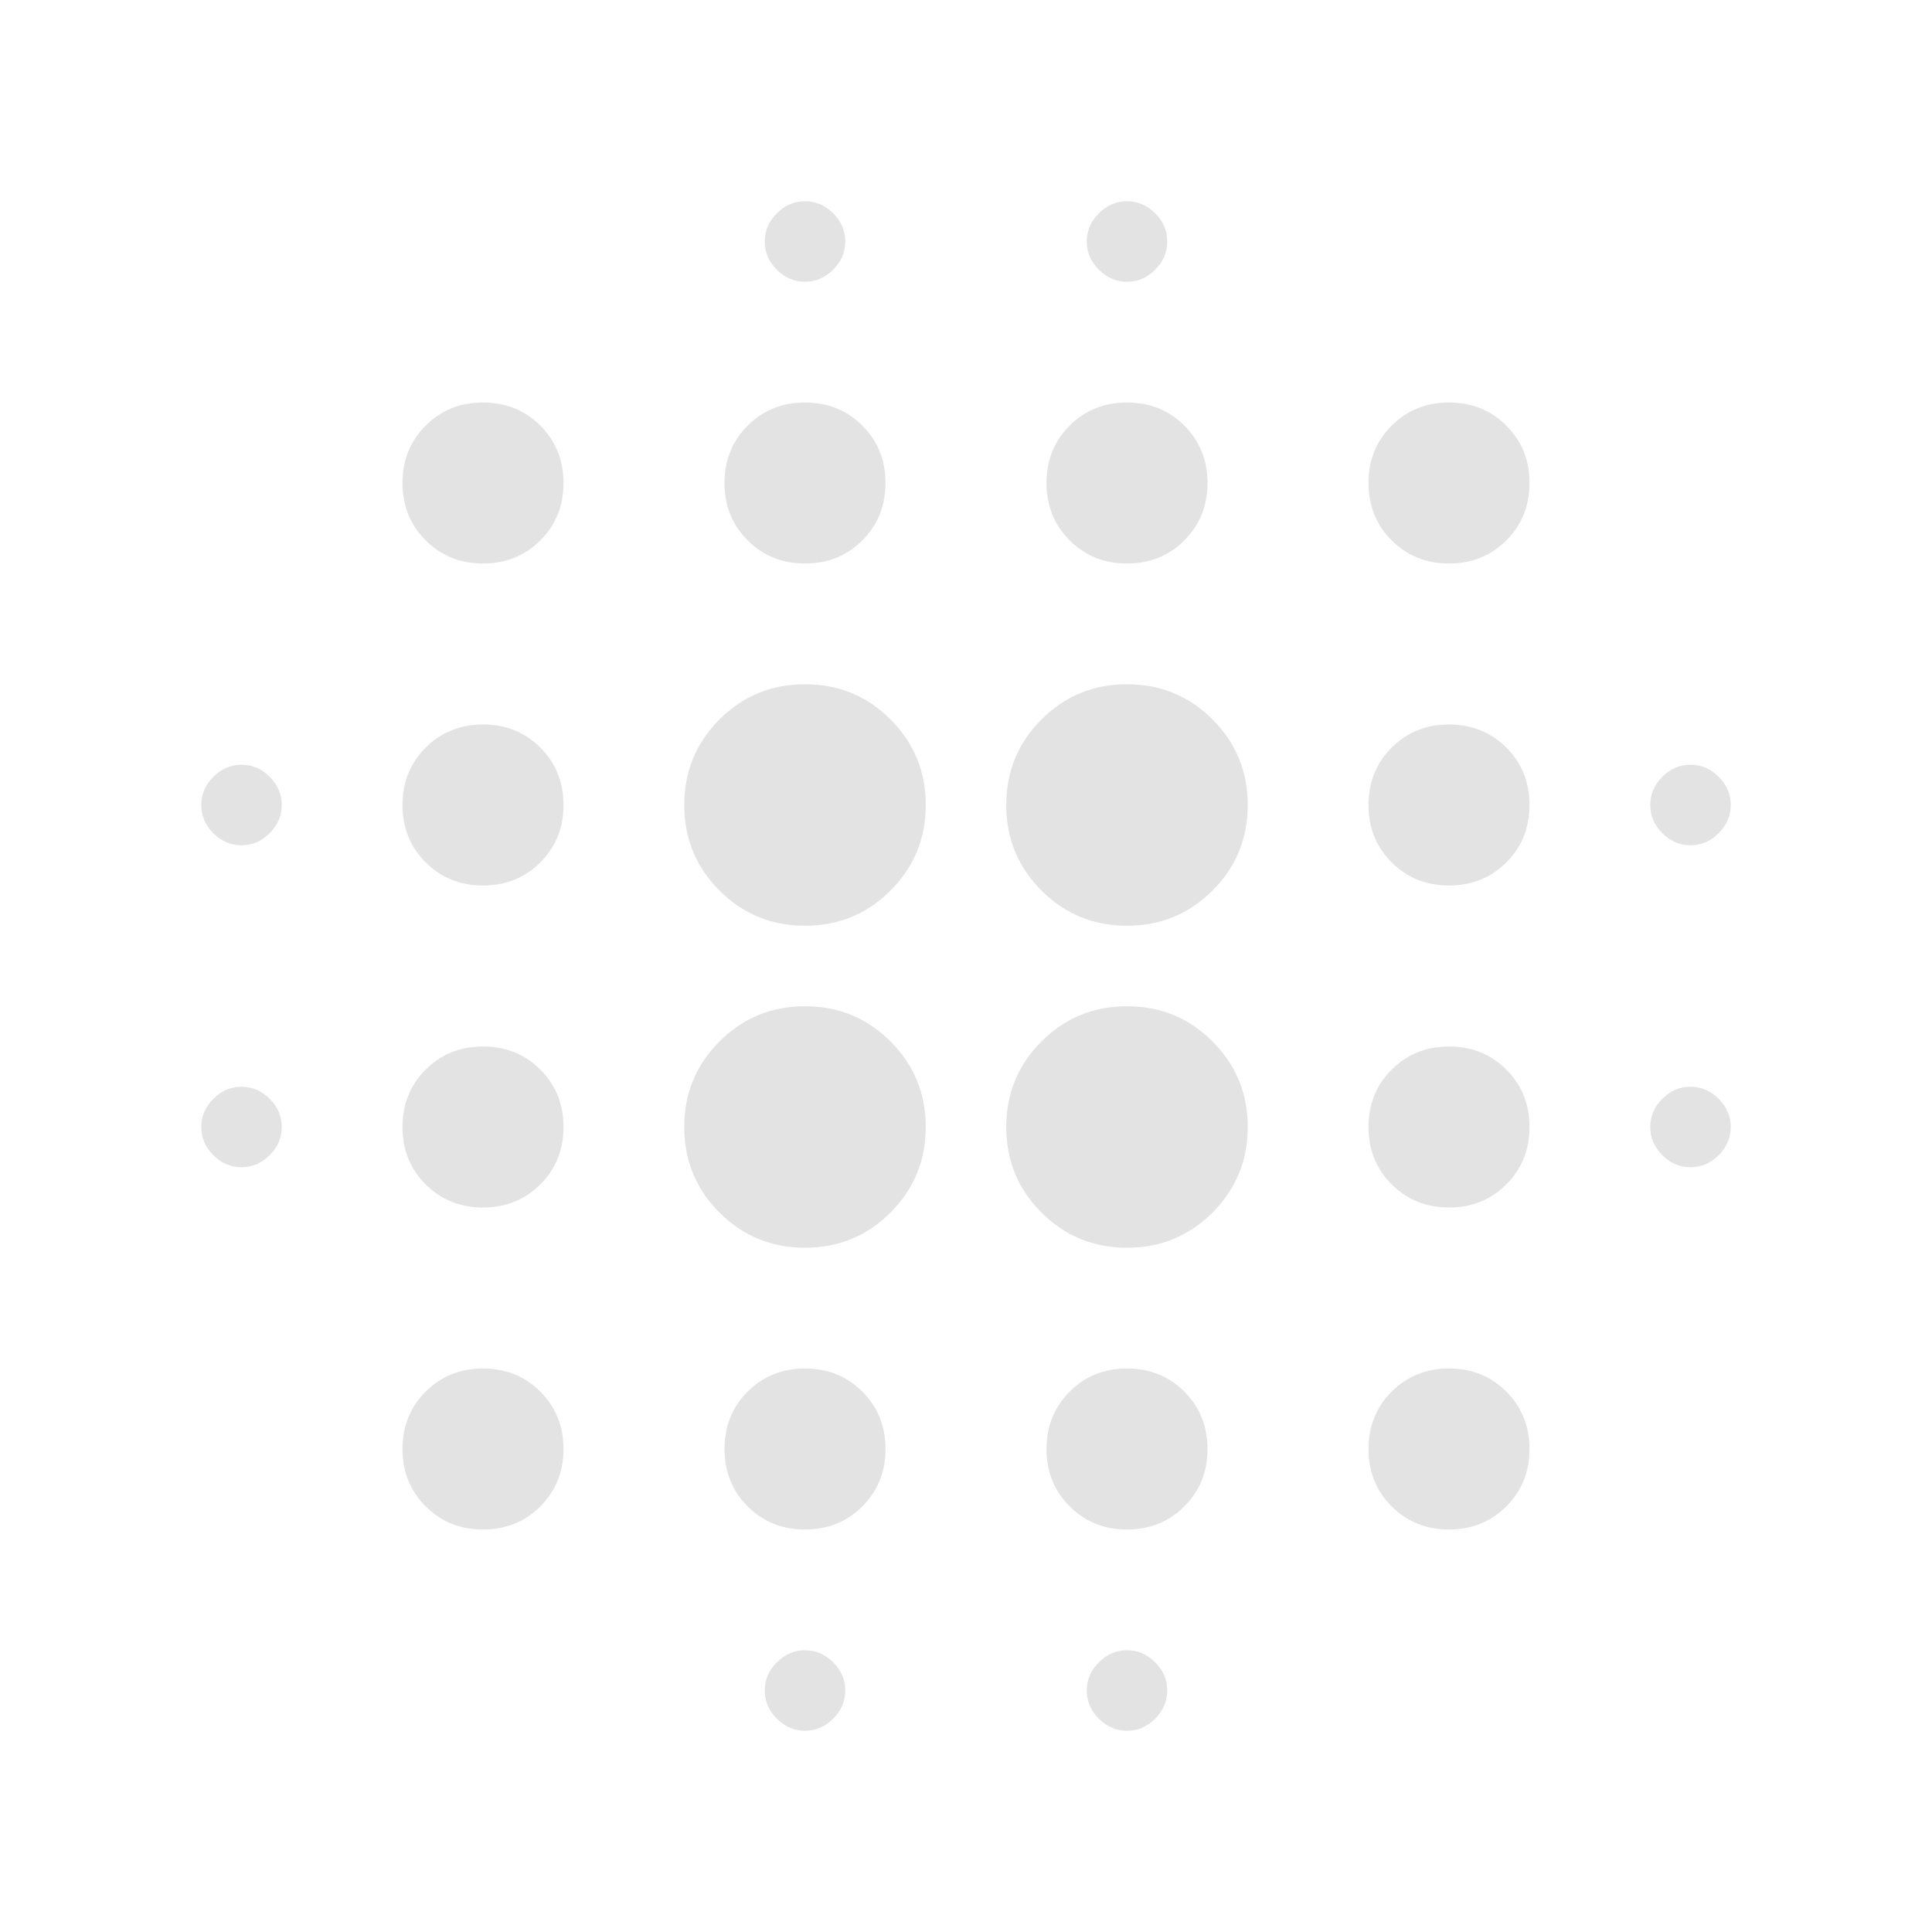
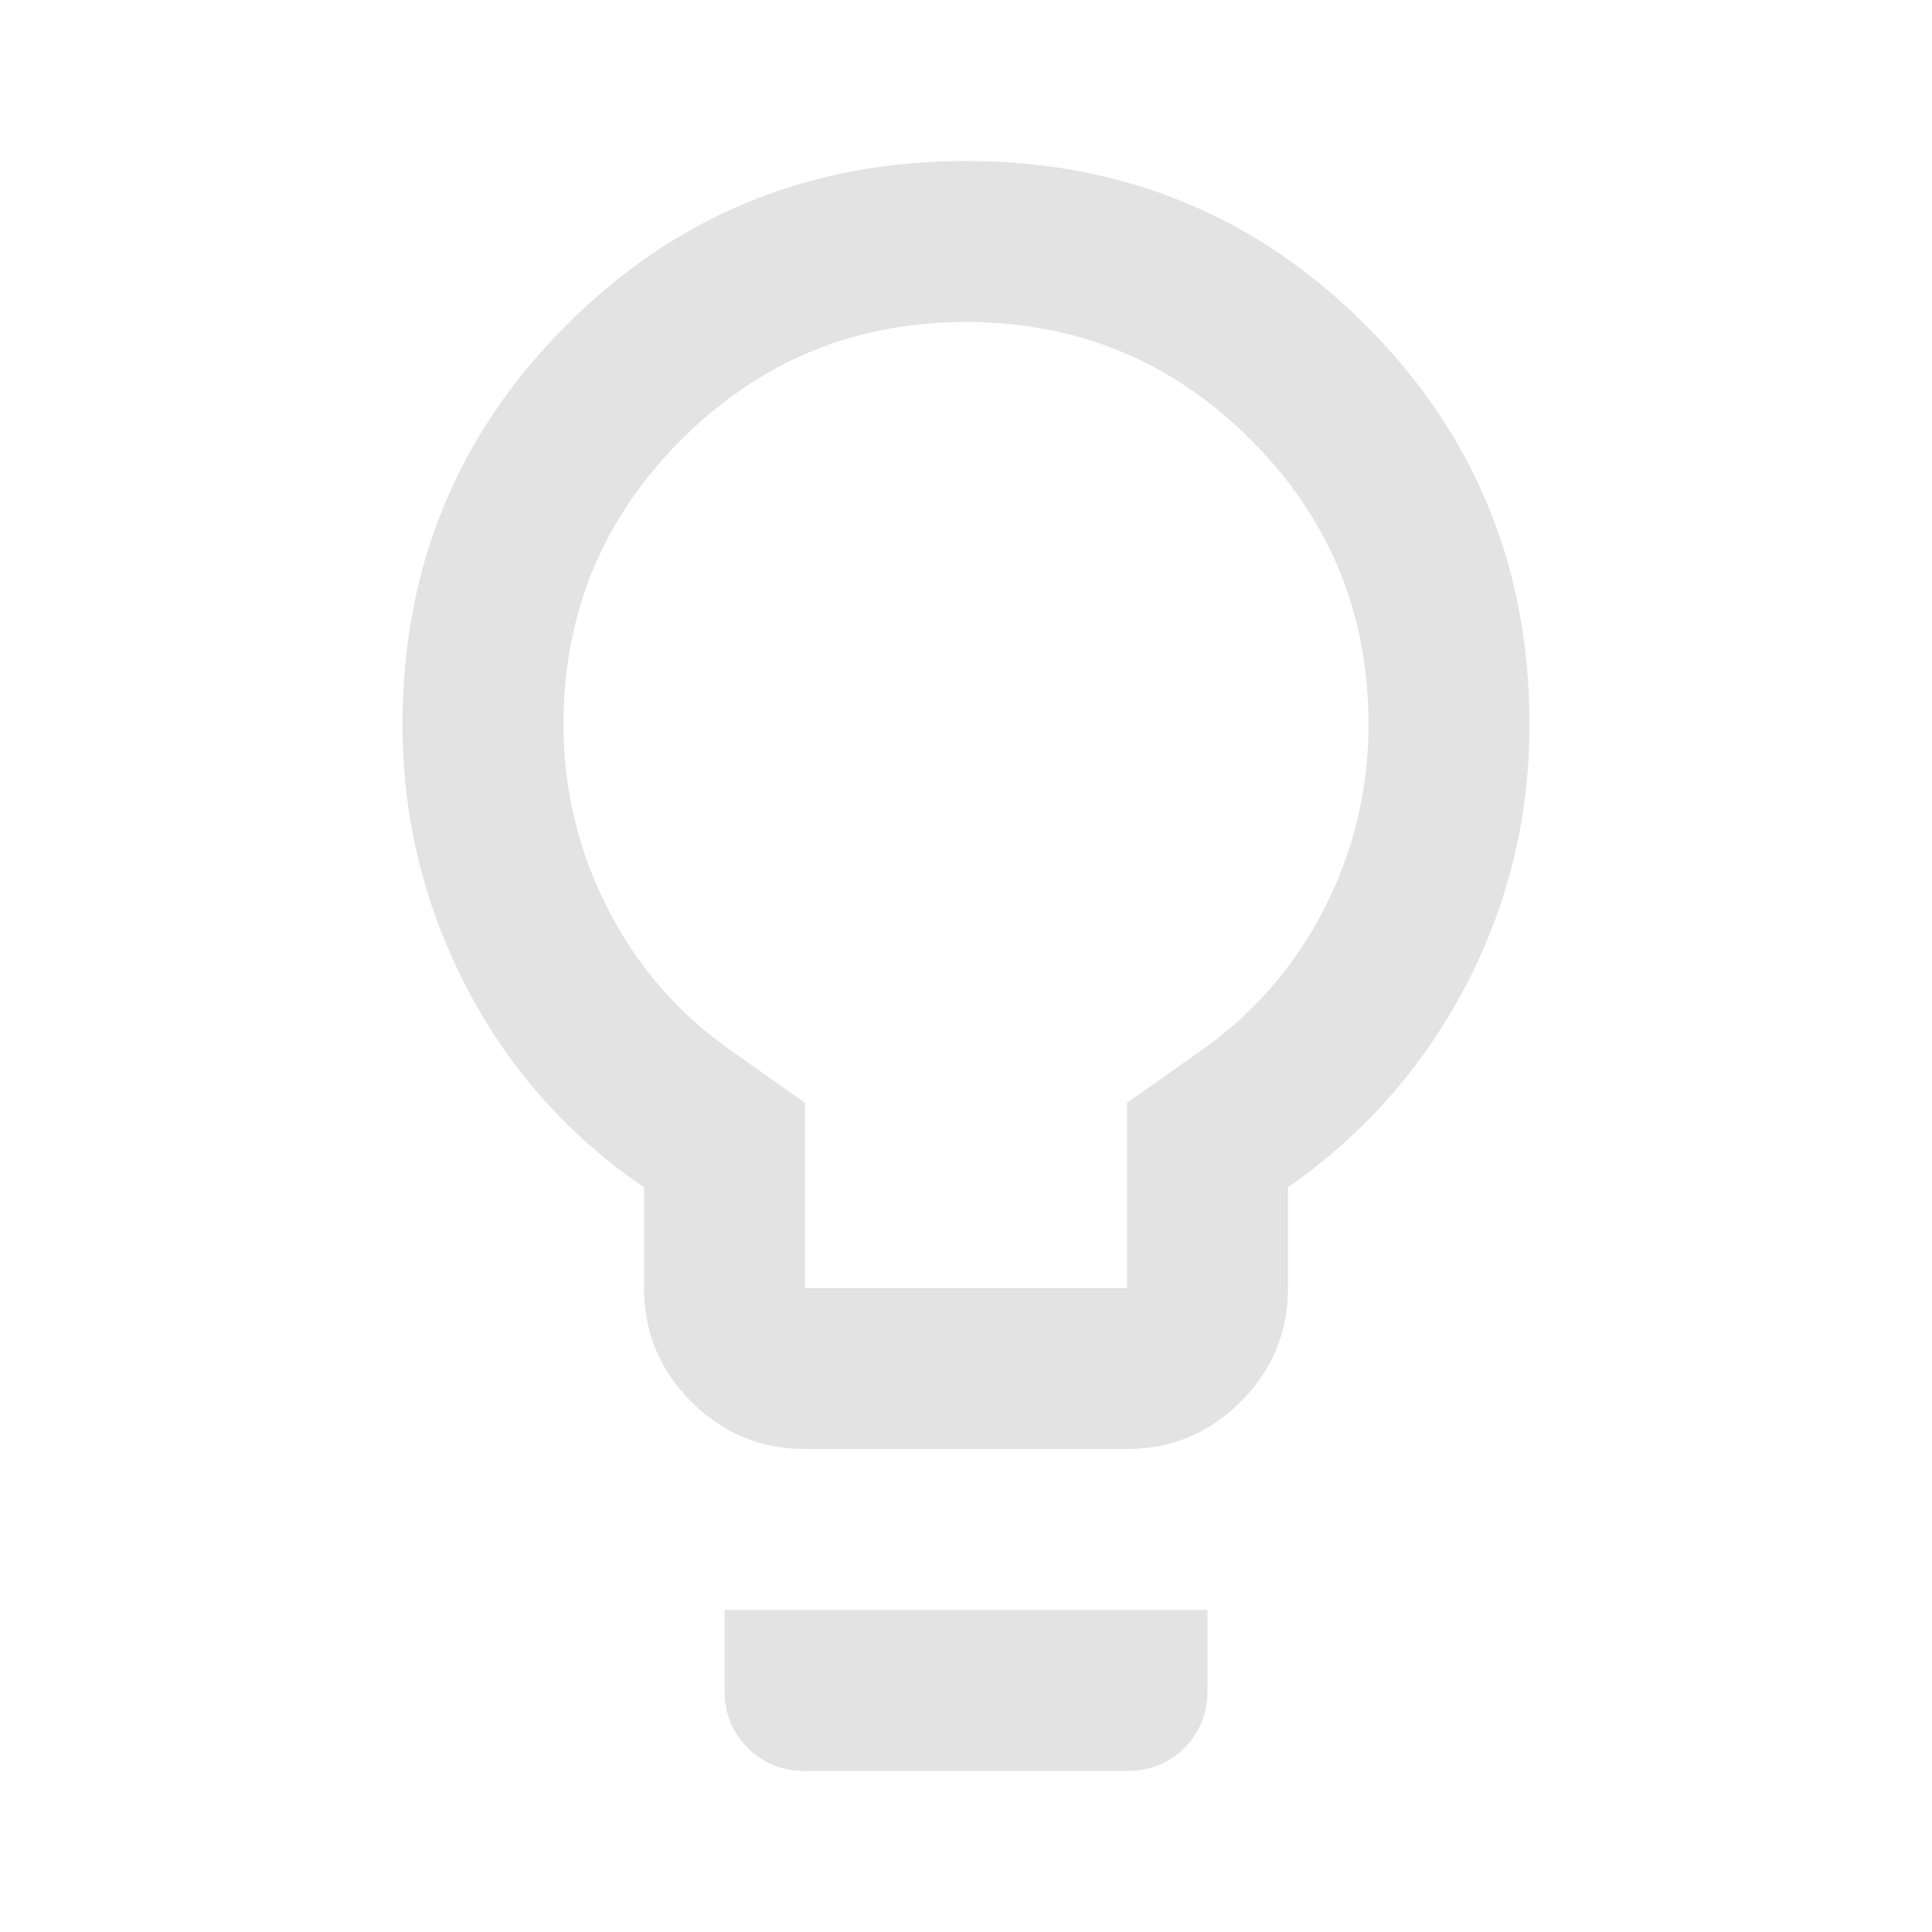
<svg xmlns="http://www.w3.org/2000/svg" height="24px" viewBox="0 -960 960 960" width="24px" fill="#e3e3e3">
-   <path d="M106-386q-6-6-6-14t6-14q6-6 14-6t14 6q6 6 6 14t-6 14q-6 6-14 6t-14-6Zm0-160q-6-6-6-14t6-14q6-6 14-6t14 6q6 6 6 14t-6 14q-6 6-14 6t-14-6Zm105.5 334.5Q200-223 200-240t11.5-28.5Q223-280 240-280t28.5 11.5Q280-257 280-240t-11.5 28.5Q257-200 240-200t-28.5-11.5Zm0-160Q200-383 200-400t11.5-28.5Q223-440 240-440t28.5 11.5Q280-417 280-400t-11.5 28.5Q257-360 240-360t-28.5-11.5Zm0-160Q200-543 200-560t11.5-28.5Q223-600 240-600t28.5 11.5Q280-577 280-560t-11.5 28.5Q257-520 240-520t-28.5-11.5Zm0-160Q200-703 200-720t11.5-28.5Q223-760 240-760t28.5 11.5Q280-737 280-720t-11.5 28.5Q257-680 240-680t-28.5-11.5Zm146 334Q340-375 340-400t17.5-42.5Q375-460 400-460t42.5 17.5Q460-425 460-400t-17.5 42.5Q425-340 400-340t-42.5-17.5Zm0-160Q340-535 340-560t17.5-42.5Q375-620 400-620t42.5 17.5Q460-585 460-560t-17.5 42.5Q425-500 400-500t-42.5-17.5Zm14 306Q360-223 360-240t11.5-28.5Q383-280 400-280t28.5 11.5Q440-257 440-240t-11.5 28.5Q417-200 400-200t-28.5-11.5Zm0-480Q360-703 360-720t11.5-28.5Q383-760 400-760t28.5 11.5Q440-737 440-720t-11.5 28.5Q417-680 400-680t-28.5-11.5ZM386-106q-6-6-6-14t6-14q6-6 14-6t14 6q6 6 6 14t-6 14q-6 6-14 6t-14-6Zm0-720q-6-6-6-14t6-14q6-6 14-6t14 6q6 6 6 14t-6 14q-6 6-14 6t-14-6Zm131.5 468.5Q500-375 500-400t17.5-42.5Q535-460 560-460t42.5 17.5Q620-425 620-400t-17.5 42.5Q585-340 560-340t-42.5-17.5Zm0-160Q500-535 500-560t17.5-42.5Q535-620 560-620t42.5 17.5Q620-585 620-560t-17.5 42.5Q585-500 560-500t-42.5-17.5Zm14 306Q520-223 520-240t11.5-28.5Q543-280 560-280t28.5 11.5Q600-257 600-240t-11.5 28.5Q577-200 560-200t-28.5-11.5Zm0-480Q520-703 520-720t11.5-28.5Q543-760 560-760t28.5 11.5Q600-737 600-720t-11.5 28.5Q577-680 560-680t-28.5-11.5ZM546-106q-6-6-6-14t6-14q6-6 14-6t14 6q6 6 6 14t-6 14q-6 6-14 6t-14-6Zm0-720q-6-6-6-14t6-14q6-6 14-6t14 6q6 6 6 14t-6 14q-6 6-14 6t-14-6Zm145.5 614.5Q680-223 680-240t11.5-28.5Q703-280 720-280t28.5 11.5Q760-257 760-240t-11.5 28.5Q737-200 720-200t-28.5-11.5Zm0-160Q680-383 680-400t11.5-28.5Q703-440 720-440t28.5 11.5Q760-417 760-400t-11.5 28.5Q737-360 720-360t-28.5-11.5Zm0-160Q680-543 680-560t11.5-28.5Q703-600 720-600t28.5 11.5Q760-577 760-560t-11.5 28.5Q737-520 720-520t-28.5-11.5Zm0-160Q680-703 680-720t11.5-28.5Q703-760 720-760t28.5 11.5Q760-737 760-720t-11.5 28.5Q737-680 720-680t-28.5-11.5ZM826-386q-6-6-6-14t6-14q6-6 14-6t14 6q6 6 6 14t-6 14q-6 6-14 6t-14-6Zm0-160q-6-6-6-14t6-14q6-6 14-6t14 6q6 6 6 14t-6 14q-6 6-14 6t-14-6Z" />
+   <path d="M400-240q-33 0-56.5-23.5T320-320v-50q-57-39-88.5-100T200-600q0-117 81.5-198.5T480-880q117 0 198.5 81.5T760-600q0 69-31.5 129.5T640-370v50q0 33-23.5 56.5T560-240H400Zm0-80h160v-92l34-24q41-28 63.5-71.5T680-600q0-83-58.5-141.5T480-800q-83 0-141.5 58.5T280-600q0 49 22.5 92.5T366-436l34 24v92Zm0 240q-17 0-28.5-11.5T360-120v-40h240v40q0 17-11.5 28.5T560-80H400Zm80-520Z" />
</svg>
